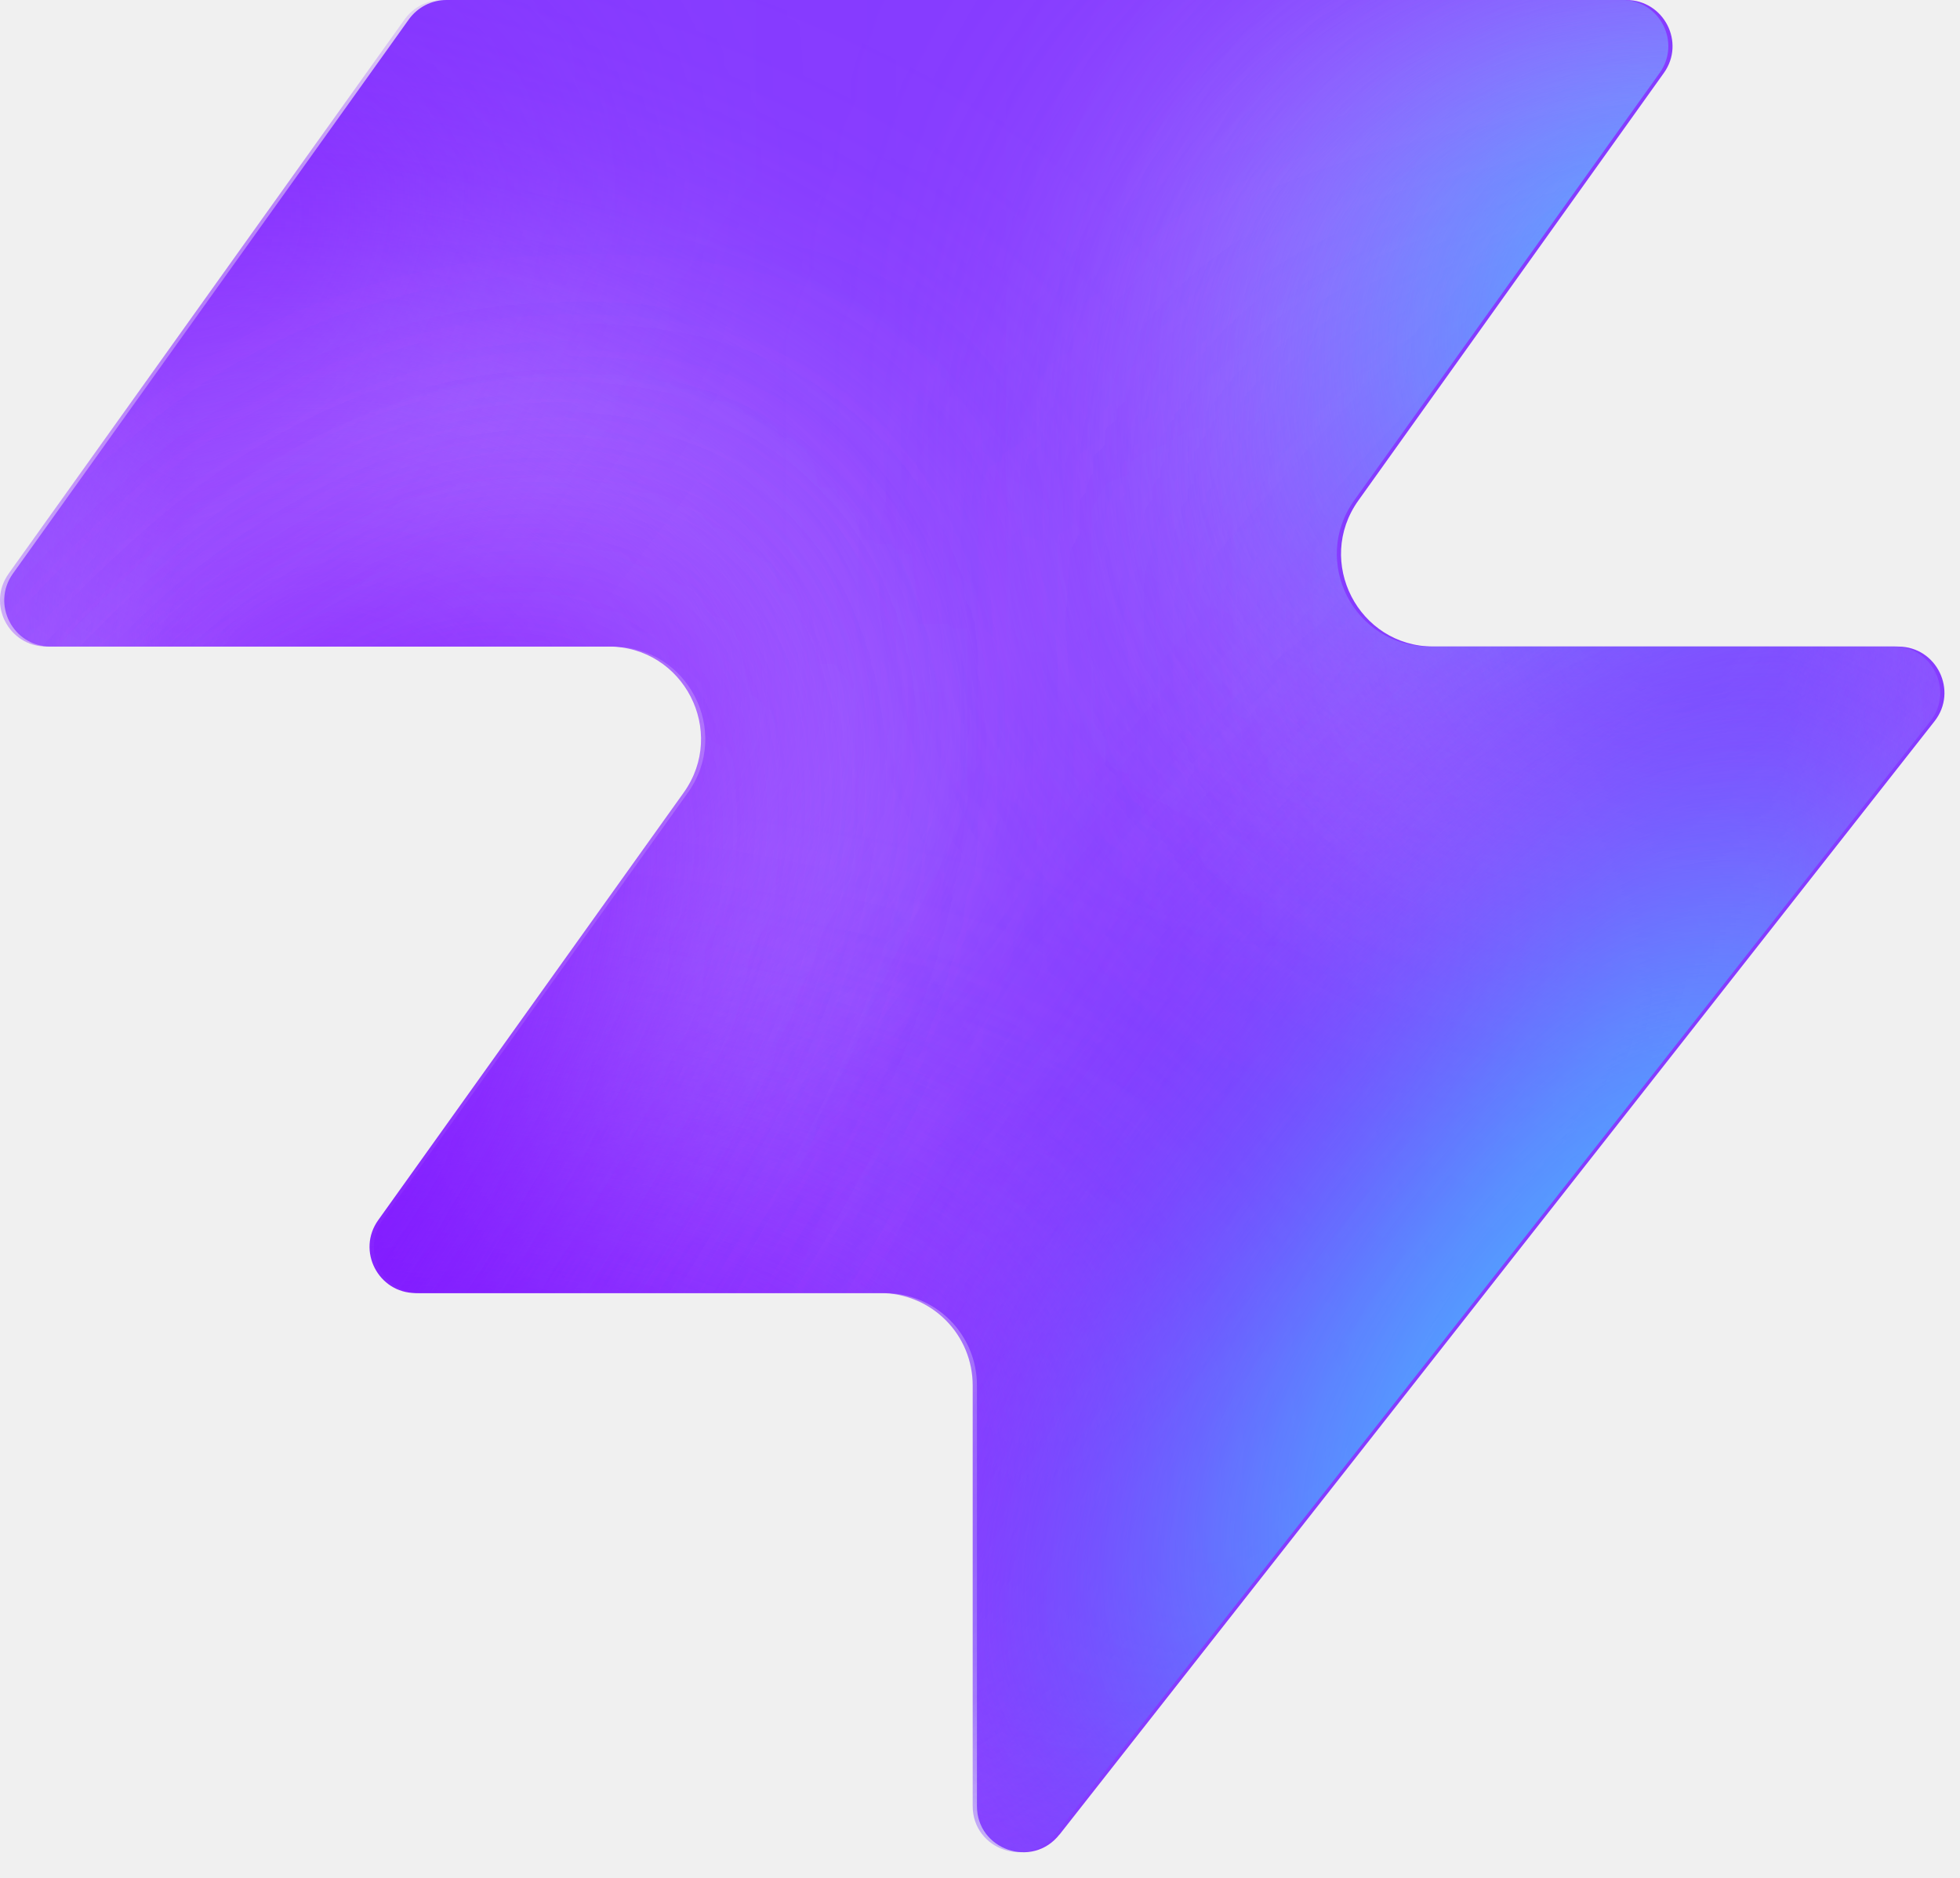
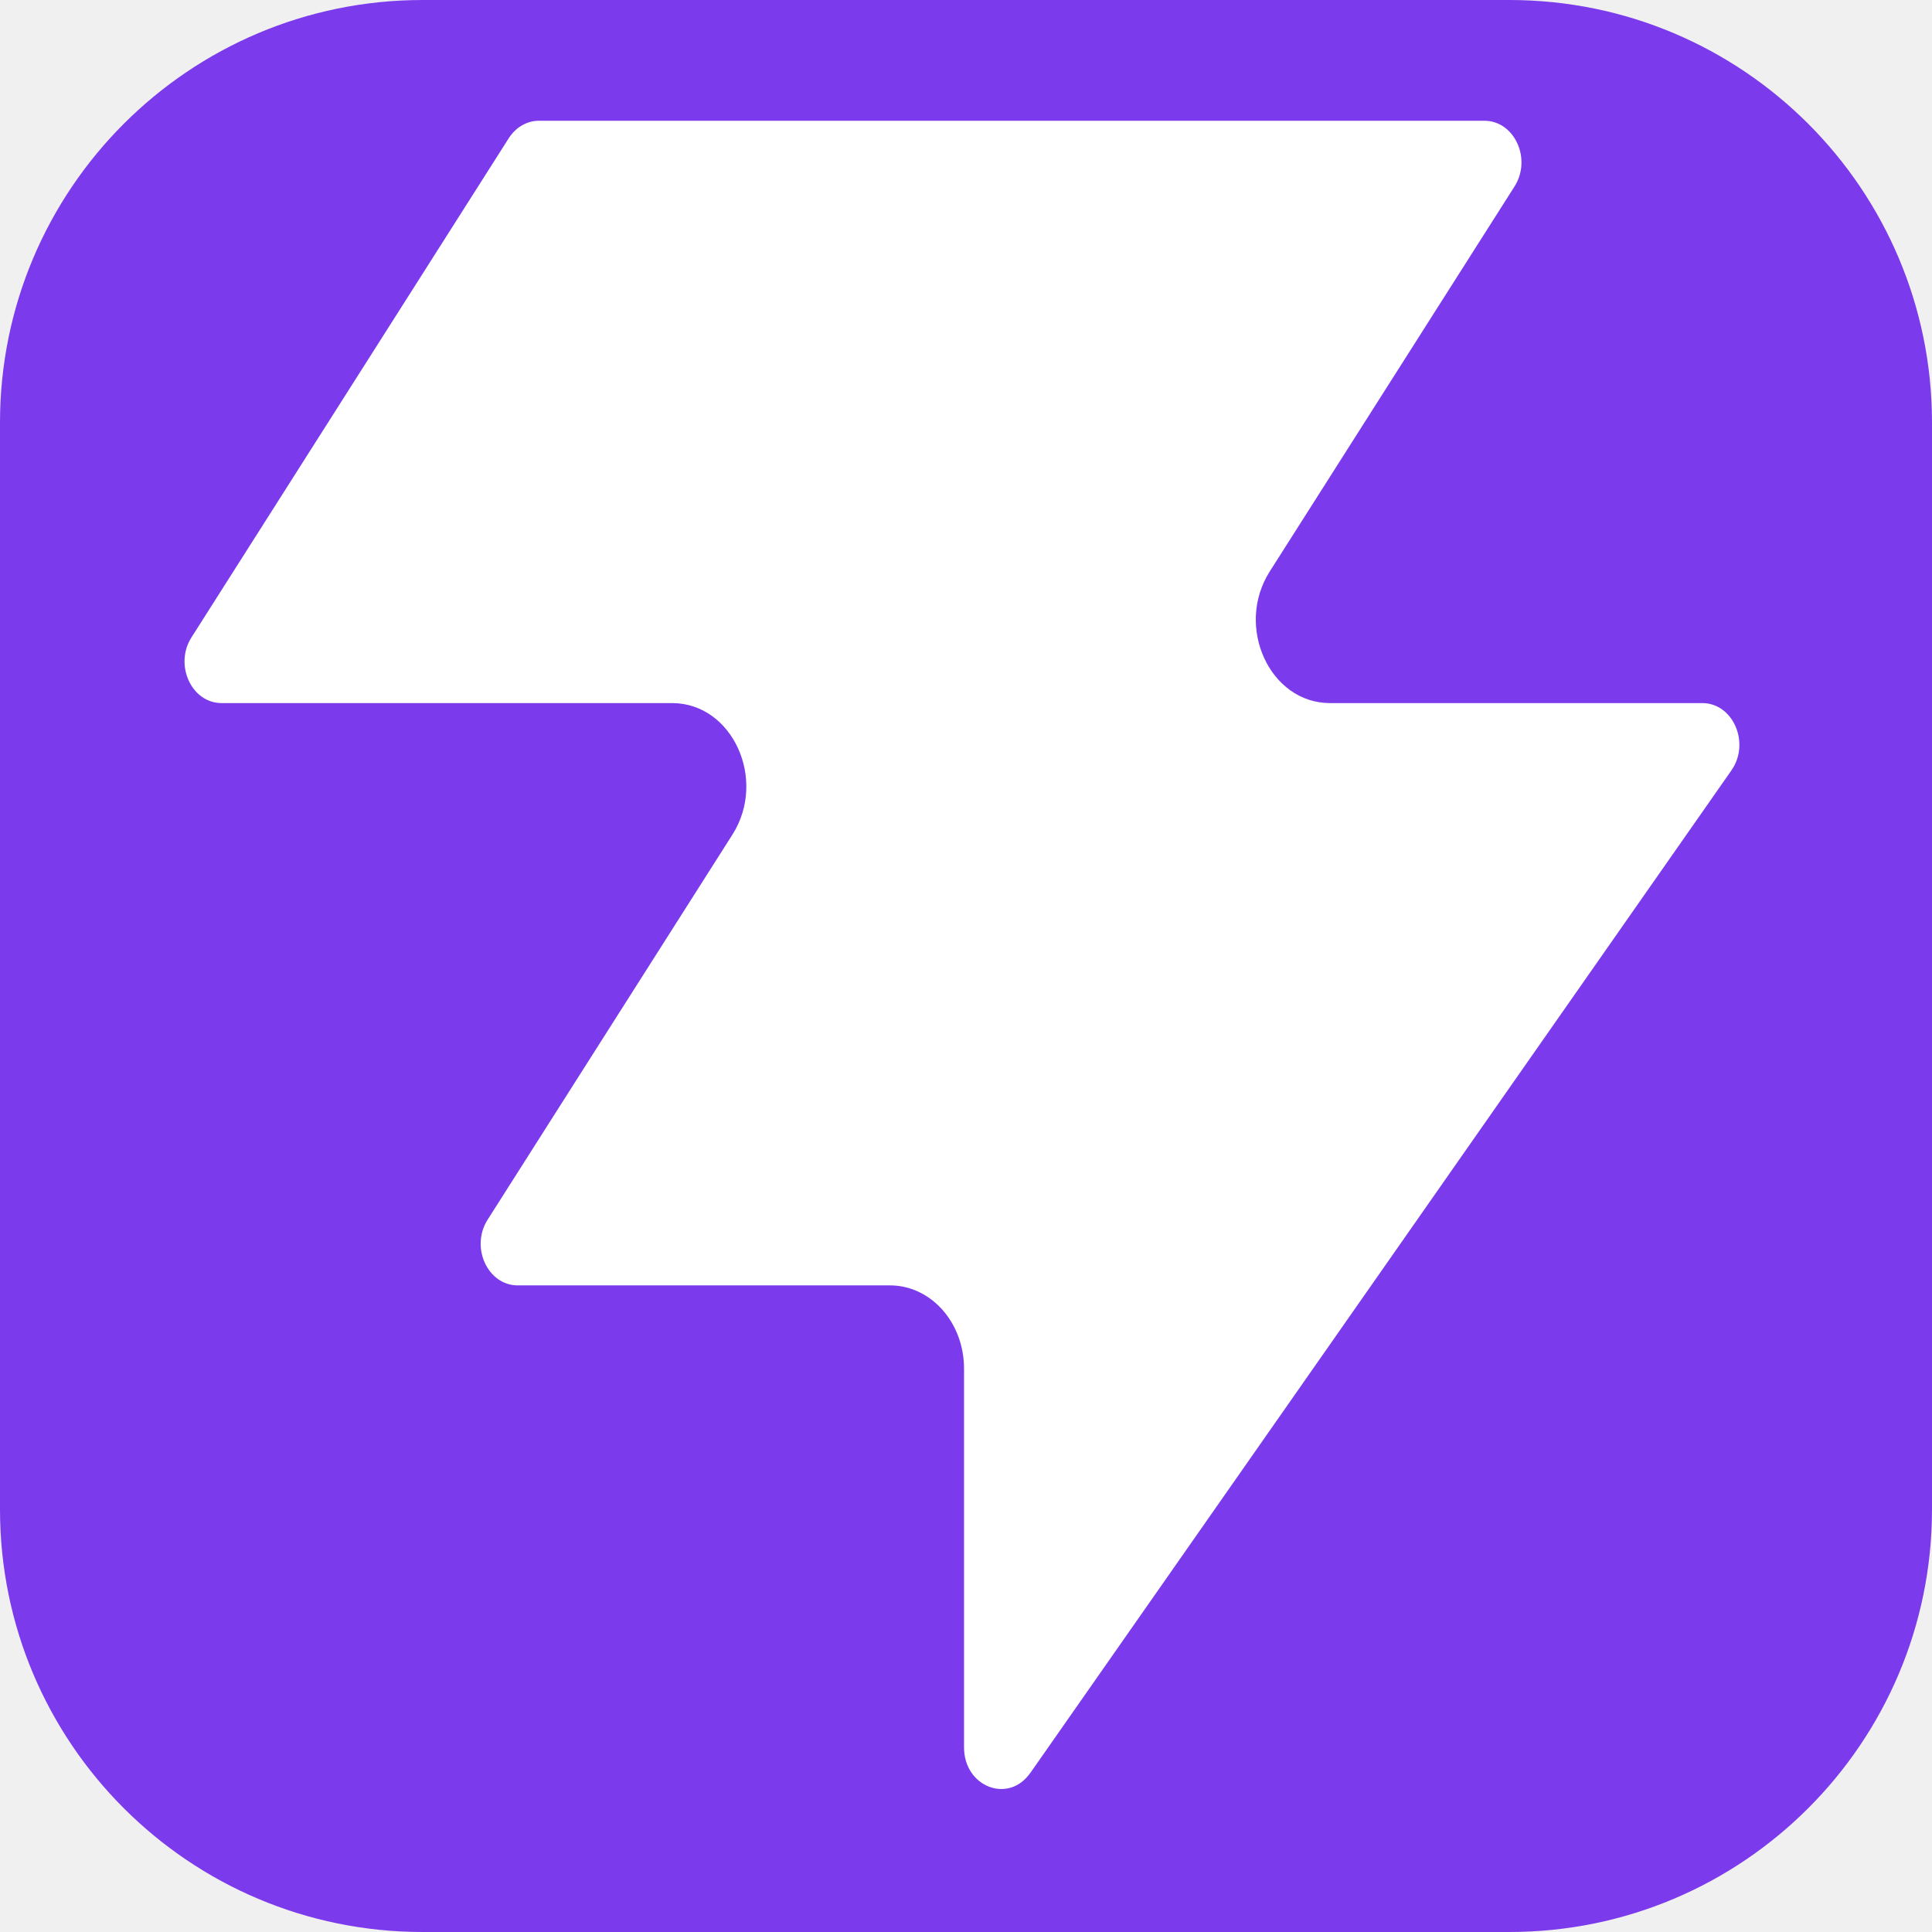
- <svg xmlns="http://www.w3.org/2000/svg" width="48" height="46" fill="none" viewBox="0 0 48 46">
-   <path fill="#863bff" d="M25.946 44.938c-.664.845-2.021.375-2.021-.698V33.937a2.26 2.26 0 0 0-2.262-2.262H10.287c-.92 0-1.456-1.04-.92-1.788l7.48-10.471c1.07-1.497 0-3.578-1.842-3.578H1.237c-.92 0-1.456-1.04-.92-1.788L10.013.474c.214-.297.556-.474.92-.474h28.894c.92 0 1.456 1.04.92 1.788l-7.48 10.471c-1.07 1.498 0 3.579 1.842 3.579h11.377c.943 0 1.473 1.088.89 1.83L25.947 44.94z" style="fill:#863bff;fill:color(display-p3 .525 .23 1);fill-opacity:1" />
-   <mask id="a" width="48" height="46" x="0" y="0" maskUnits="userSpaceOnUse" style="mask-type:alpha">
-     <path fill="#000" d="M25.842 44.938c-.664.844-2.021.375-2.021-.698V33.937a2.26 2.26 0 0 0-2.262-2.262H10.183c-.92 0-1.456-1.04-.92-1.788l7.48-10.471c1.07-1.498 0-3.579-1.842-3.579H1.133c-.92 0-1.456-1.04-.92-1.787L9.91.473c.214-.297.556-.474.92-.474h28.894c.92 0 1.456 1.04.92 1.788l-7.48 10.471c-1.07 1.498 0 3.578 1.842 3.578h11.377c.943 0 1.473 1.088.89 1.832L25.843 44.94z" style="fill:#000;fill-opacity:1" />
-   </mask>
-   <g mask="url(#a)">
-     <g filter="url(#b)">
-       <ellipse cx="5.508" cy="14.704" fill="#ede6ff" rx="5.508" ry="14.704" style="fill:#ede6ff;fill:color(display-p3 .927 .903 1);fill-opacity:1" transform="matrix(.00324 1 1 -.00324 -4.47 31.516)" />
-     </g>
-     <g filter="url(#c)">
-       <ellipse cx="10.399" cy="29.851" fill="#ede6ff" rx="10.399" ry="29.851" style="fill:#ede6ff;fill:color(display-p3 .927 .903 1);fill-opacity:1" transform="matrix(.00324 1 1 -.00324 -39.328 7.883)" />
-     </g>
-     <g filter="url(#d)">
-       <ellipse cx="5.508" cy="30.487" fill="#7e14ff" rx="5.508" ry="30.487" style="fill:#7e14ff;fill:color(display-p3 .492 .077 1);fill-opacity:1" transform="rotate(89.814 -25.913 -14.639)scale(1 -1)" />
-     </g>
-     <g filter="url(#e)">
-       <ellipse cx="5.508" cy="30.599" fill="#7e14ff" rx="5.508" ry="30.599" style="fill:#7e14ff;fill:color(display-p3 .492 .077 1);fill-opacity:1" transform="rotate(89.814 -32.644 -3.334)scale(1 -1)" />
-     </g>
-     <g filter="url(#f)">
-       <ellipse cx="5.508" cy="30.599" fill="#7e14ff" rx="5.508" ry="30.599" style="fill:#7e14ff;fill:color(display-p3 .492 .077 1);fill-opacity:1" transform="matrix(.00324 1 1 -.00324 -34.34 30.47)" />
-     </g>
-     <g filter="url(#g)">
-       <ellipse cx="14.072" cy="22.078" fill="#ede6ff" rx="14.072" ry="22.078" style="fill:#ede6ff;fill:color(display-p3 .927 .903 1);fill-opacity:1" transform="rotate(93.35 24.506 48.493)scale(-1 1)" />
-     </g>
-     <g filter="url(#h)">
-       <ellipse cx="3.47" cy="21.501" fill="#7e14ff" rx="3.47" ry="21.501" style="fill:#7e14ff;fill:color(display-p3 .492 .077 1);fill-opacity:1" transform="rotate(89.009 28.708 47.59)scale(-1 1)" />
-     </g>
-     <g filter="url(#i)">
-       <ellipse cx="3.47" cy="21.501" fill="#7e14ff" rx="3.47" ry="21.501" style="fill:#7e14ff;fill:color(display-p3 .492 .077 1);fill-opacity:1" transform="rotate(89.009 28.708 47.59)scale(-1 1)" />
-     </g>
-     <g filter="url(#j)">
-       <ellipse cx=".387" cy="8.972" fill="#7e14ff" rx="4.407" ry="29.108" style="fill:#7e14ff;fill:color(display-p3 .492 .077 1);fill-opacity:1" transform="rotate(39.51 .387 8.972)" />
-     </g>
-     <g filter="url(#k)">
-       <ellipse cx="47.523" cy="-6.092" fill="#7e14ff" rx="4.407" ry="29.108" style="fill:#7e14ff;fill:color(display-p3 .492 .077 1);fill-opacity:1" transform="rotate(37.892 47.523 -6.092)" />
-     </g>
-     <g filter="url(#l)">
-       <ellipse cx="41.412" cy="6.333" fill="#47bfff" rx="5.971" ry="9.665" style="fill:#47bfff;fill:color(display-p3 .28 .748 1);fill-opacity:1" transform="rotate(37.892 41.412 6.333)" />
-     </g>
-     <g filter="url(#m)">
-       <ellipse cx="-1.879" cy="38.332" fill="#7e14ff" rx="4.407" ry="29.108" style="fill:#7e14ff;fill:color(display-p3 .492 .077 1);fill-opacity:1" transform="rotate(37.892 -1.88 38.332)" />
-     </g>
-     <g filter="url(#n)">
-       <ellipse cx="-1.879" cy="38.332" fill="#7e14ff" rx="4.407" ry="29.108" style="fill:#7e14ff;fill:color(display-p3 .492 .077 1);fill-opacity:1" transform="rotate(37.892 -1.88 38.332)" />
-     </g>
-     <g filter="url(#o)">
-       <ellipse cx="35.651" cy="29.907" fill="#7e14ff" rx="4.407" ry="29.108" style="fill:#7e14ff;fill:color(display-p3 .492 .077 1);fill-opacity:1" transform="rotate(37.892 35.651 29.907)" />
-     </g>
-     <g filter="url(#p)">
-       <ellipse cx="38.418" cy="32.4" fill="#47bfff" rx="5.971" ry="15.297" style="fill:#47bfff;fill:color(display-p3 .28 .748 1);fill-opacity:1" transform="rotate(37.892 38.418 32.4)" />
-     </g>
+ <svg xmlns="http://www.w3.org/2000/svg" viewBox="0 0 32 32">
+   <rect width="32" height="32" rx="7" fill="#7c3aed" />
+   <g transform="translate(3, 2) scale(0.542 0.609)">
+     <path fill="#ffffff" d="M25.946 44.938c-.664.845-2.021.375-2.021-.698V33.937a2.26 2.26 0 0 0-2.262-2.262H10.287c-.92 0-1.456-1.04-.92-1.788l7.48-10.471c1.07-1.497 0-3.578-1.842-3.578H1.237c-.92 0-1.456-1.04-.92-1.788L10.013.474c.214-.297.556-.474.92-.474h28.894c.92 0 1.456 1.04.92 1.788l-7.48 10.471c-1.07 1.498 0 3.579 1.842 3.579h11.377c.943 0 1.473 1.088.89 1.83L25.947 44.94z" />
  </g>
-   <defs>
-     <filter id="b" width="60.045" height="41.654" x="-19.77" y="16.149" color-interpolation-filters="sRGB" filterUnits="userSpaceOnUse">
-       <feFlood flood-opacity="0" result="BackgroundImageFix" />
-       <feBlend in="SourceGraphic" in2="BackgroundImageFix" result="shape" />
-       <feGaussianBlur result="effect1_foregroundBlur_2002_17158" stdDeviation="7.659" />
-     </filter>
-     <filter id="c" width="90.34" height="51.437" x="-54.613" y="-7.533" color-interpolation-filters="sRGB" filterUnits="userSpaceOnUse">
-       <feFlood flood-opacity="0" result="BackgroundImageFix" />
-       <feBlend in="SourceGraphic" in2="BackgroundImageFix" result="shape" />
-       <feGaussianBlur result="effect1_foregroundBlur_2002_17158" stdDeviation="7.659" />
-     </filter>
-     <filter id="d" width="79.355" height="29.4" x="-49.64" y="2.03" color-interpolation-filters="sRGB" filterUnits="userSpaceOnUse">
-       <feFlood flood-opacity="0" result="BackgroundImageFix" />
-       <feBlend in="SourceGraphic" in2="BackgroundImageFix" result="shape" />
-       <feGaussianBlur result="effect1_foregroundBlur_2002_17158" stdDeviation="4.596" />
-     </filter>
-     <filter id="e" width="79.579" height="29.4" x="-45.045" y="20.029" color-interpolation-filters="sRGB" filterUnits="userSpaceOnUse">
-       <feFlood flood-opacity="0" result="BackgroundImageFix" />
-       <feBlend in="SourceGraphic" in2="BackgroundImageFix" result="shape" />
-       <feGaussianBlur result="effect1_foregroundBlur_2002_17158" stdDeviation="4.596" />
-     </filter>
-     <filter id="f" width="79.579" height="29.4" x="-43.513" y="21.178" color-interpolation-filters="sRGB" filterUnits="userSpaceOnUse">
-       <feFlood flood-opacity="0" result="BackgroundImageFix" />
-       <feBlend in="SourceGraphic" in2="BackgroundImageFix" result="shape" />
-       <feGaussianBlur result="effect1_foregroundBlur_2002_17158" stdDeviation="4.596" />
-     </filter>
-     <filter id="g" width="74.749" height="58.852" x="15.756" y="-17.901" color-interpolation-filters="sRGB" filterUnits="userSpaceOnUse">
-       <feFlood flood-opacity="0" result="BackgroundImageFix" />
-       <feBlend in="SourceGraphic" in2="BackgroundImageFix" result="shape" />
-       <feGaussianBlur result="effect1_foregroundBlur_2002_17158" stdDeviation="7.659" />
-     </filter>
-     <filter id="h" width="61.377" height="25.362" x="23.548" y="2.284" color-interpolation-filters="sRGB" filterUnits="userSpaceOnUse">
-       <feFlood flood-opacity="0" result="BackgroundImageFix" />
-       <feBlend in="SourceGraphic" in2="BackgroundImageFix" result="shape" />
-       <feGaussianBlur result="effect1_foregroundBlur_2002_17158" stdDeviation="4.596" />
-     </filter>
-     <filter id="i" width="61.377" height="25.362" x="23.548" y="2.284" color-interpolation-filters="sRGB" filterUnits="userSpaceOnUse">
-       <feFlood flood-opacity="0" result="BackgroundImageFix" />
-       <feBlend in="SourceGraphic" in2="BackgroundImageFix" result="shape" />
-       <feGaussianBlur result="effect1_foregroundBlur_2002_17158" stdDeviation="4.596" />
-     </filter>
-     <filter id="j" width="56.045" height="63.649" x="-27.636" y="-22.853" color-interpolation-filters="sRGB" filterUnits="userSpaceOnUse">
-       <feFlood flood-opacity="0" result="BackgroundImageFix" />
-       <feBlend in="SourceGraphic" in2="BackgroundImageFix" result="shape" />
-       <feGaussianBlur result="effect1_foregroundBlur_2002_17158" stdDeviation="4.596" />
-     </filter>
-     <filter id="k" width="54.814" height="64.646" x="20.116" y="-38.415" color-interpolation-filters="sRGB" filterUnits="userSpaceOnUse">
-       <feFlood flood-opacity="0" result="BackgroundImageFix" />
-       <feBlend in="SourceGraphic" in2="BackgroundImageFix" result="shape" />
-       <feGaussianBlur result="effect1_foregroundBlur_2002_17158" stdDeviation="4.596" />
-     </filter>
-     <filter id="l" width="33.541" height="35.313" x="24.641" y="-11.323" color-interpolation-filters="sRGB" filterUnits="userSpaceOnUse">
-       <feFlood flood-opacity="0" result="BackgroundImageFix" />
-       <feBlend in="SourceGraphic" in2="BackgroundImageFix" result="shape" />
-       <feGaussianBlur result="effect1_foregroundBlur_2002_17158" stdDeviation="4.596" />
-     </filter>
-     <filter id="m" width="54.814" height="64.646" x="-29.286" y="6.009" color-interpolation-filters="sRGB" filterUnits="userSpaceOnUse">
-       <feFlood flood-opacity="0" result="BackgroundImageFix" />
-       <feBlend in="SourceGraphic" in2="BackgroundImageFix" result="shape" />
-       <feGaussianBlur result="effect1_foregroundBlur_2002_17158" stdDeviation="4.596" />
-     </filter>
-     <filter id="n" width="54.814" height="64.646" x="-29.286" y="6.009" color-interpolation-filters="sRGB" filterUnits="userSpaceOnUse">
-       <feFlood flood-opacity="0" result="BackgroundImageFix" />
-       <feBlend in="SourceGraphic" in2="BackgroundImageFix" result="shape" />
-       <feGaussianBlur result="effect1_foregroundBlur_2002_17158" stdDeviation="4.596" />
-     </filter>
-     <filter id="o" width="54.814" height="64.646" x="8.244" y="-2.416" color-interpolation-filters="sRGB" filterUnits="userSpaceOnUse">
-       <feFlood flood-opacity="0" result="BackgroundImageFix" />
-       <feBlend in="SourceGraphic" in2="BackgroundImageFix" result="shape" />
-       <feGaussianBlur result="effect1_foregroundBlur_2002_17158" stdDeviation="4.596" />
-     </filter>
-     <filter id="p" width="39.409" height="43.623" x="18.713" y="10.588" color-interpolation-filters="sRGB" filterUnits="userSpaceOnUse">
-       <feFlood flood-opacity="0" result="BackgroundImageFix" />
-       <feBlend in="SourceGraphic" in2="BackgroundImageFix" result="shape" />
-       <feGaussianBlur result="effect1_foregroundBlur_2002_17158" stdDeviation="4.596" />
-     </filter>
-   </defs>
</svg>
